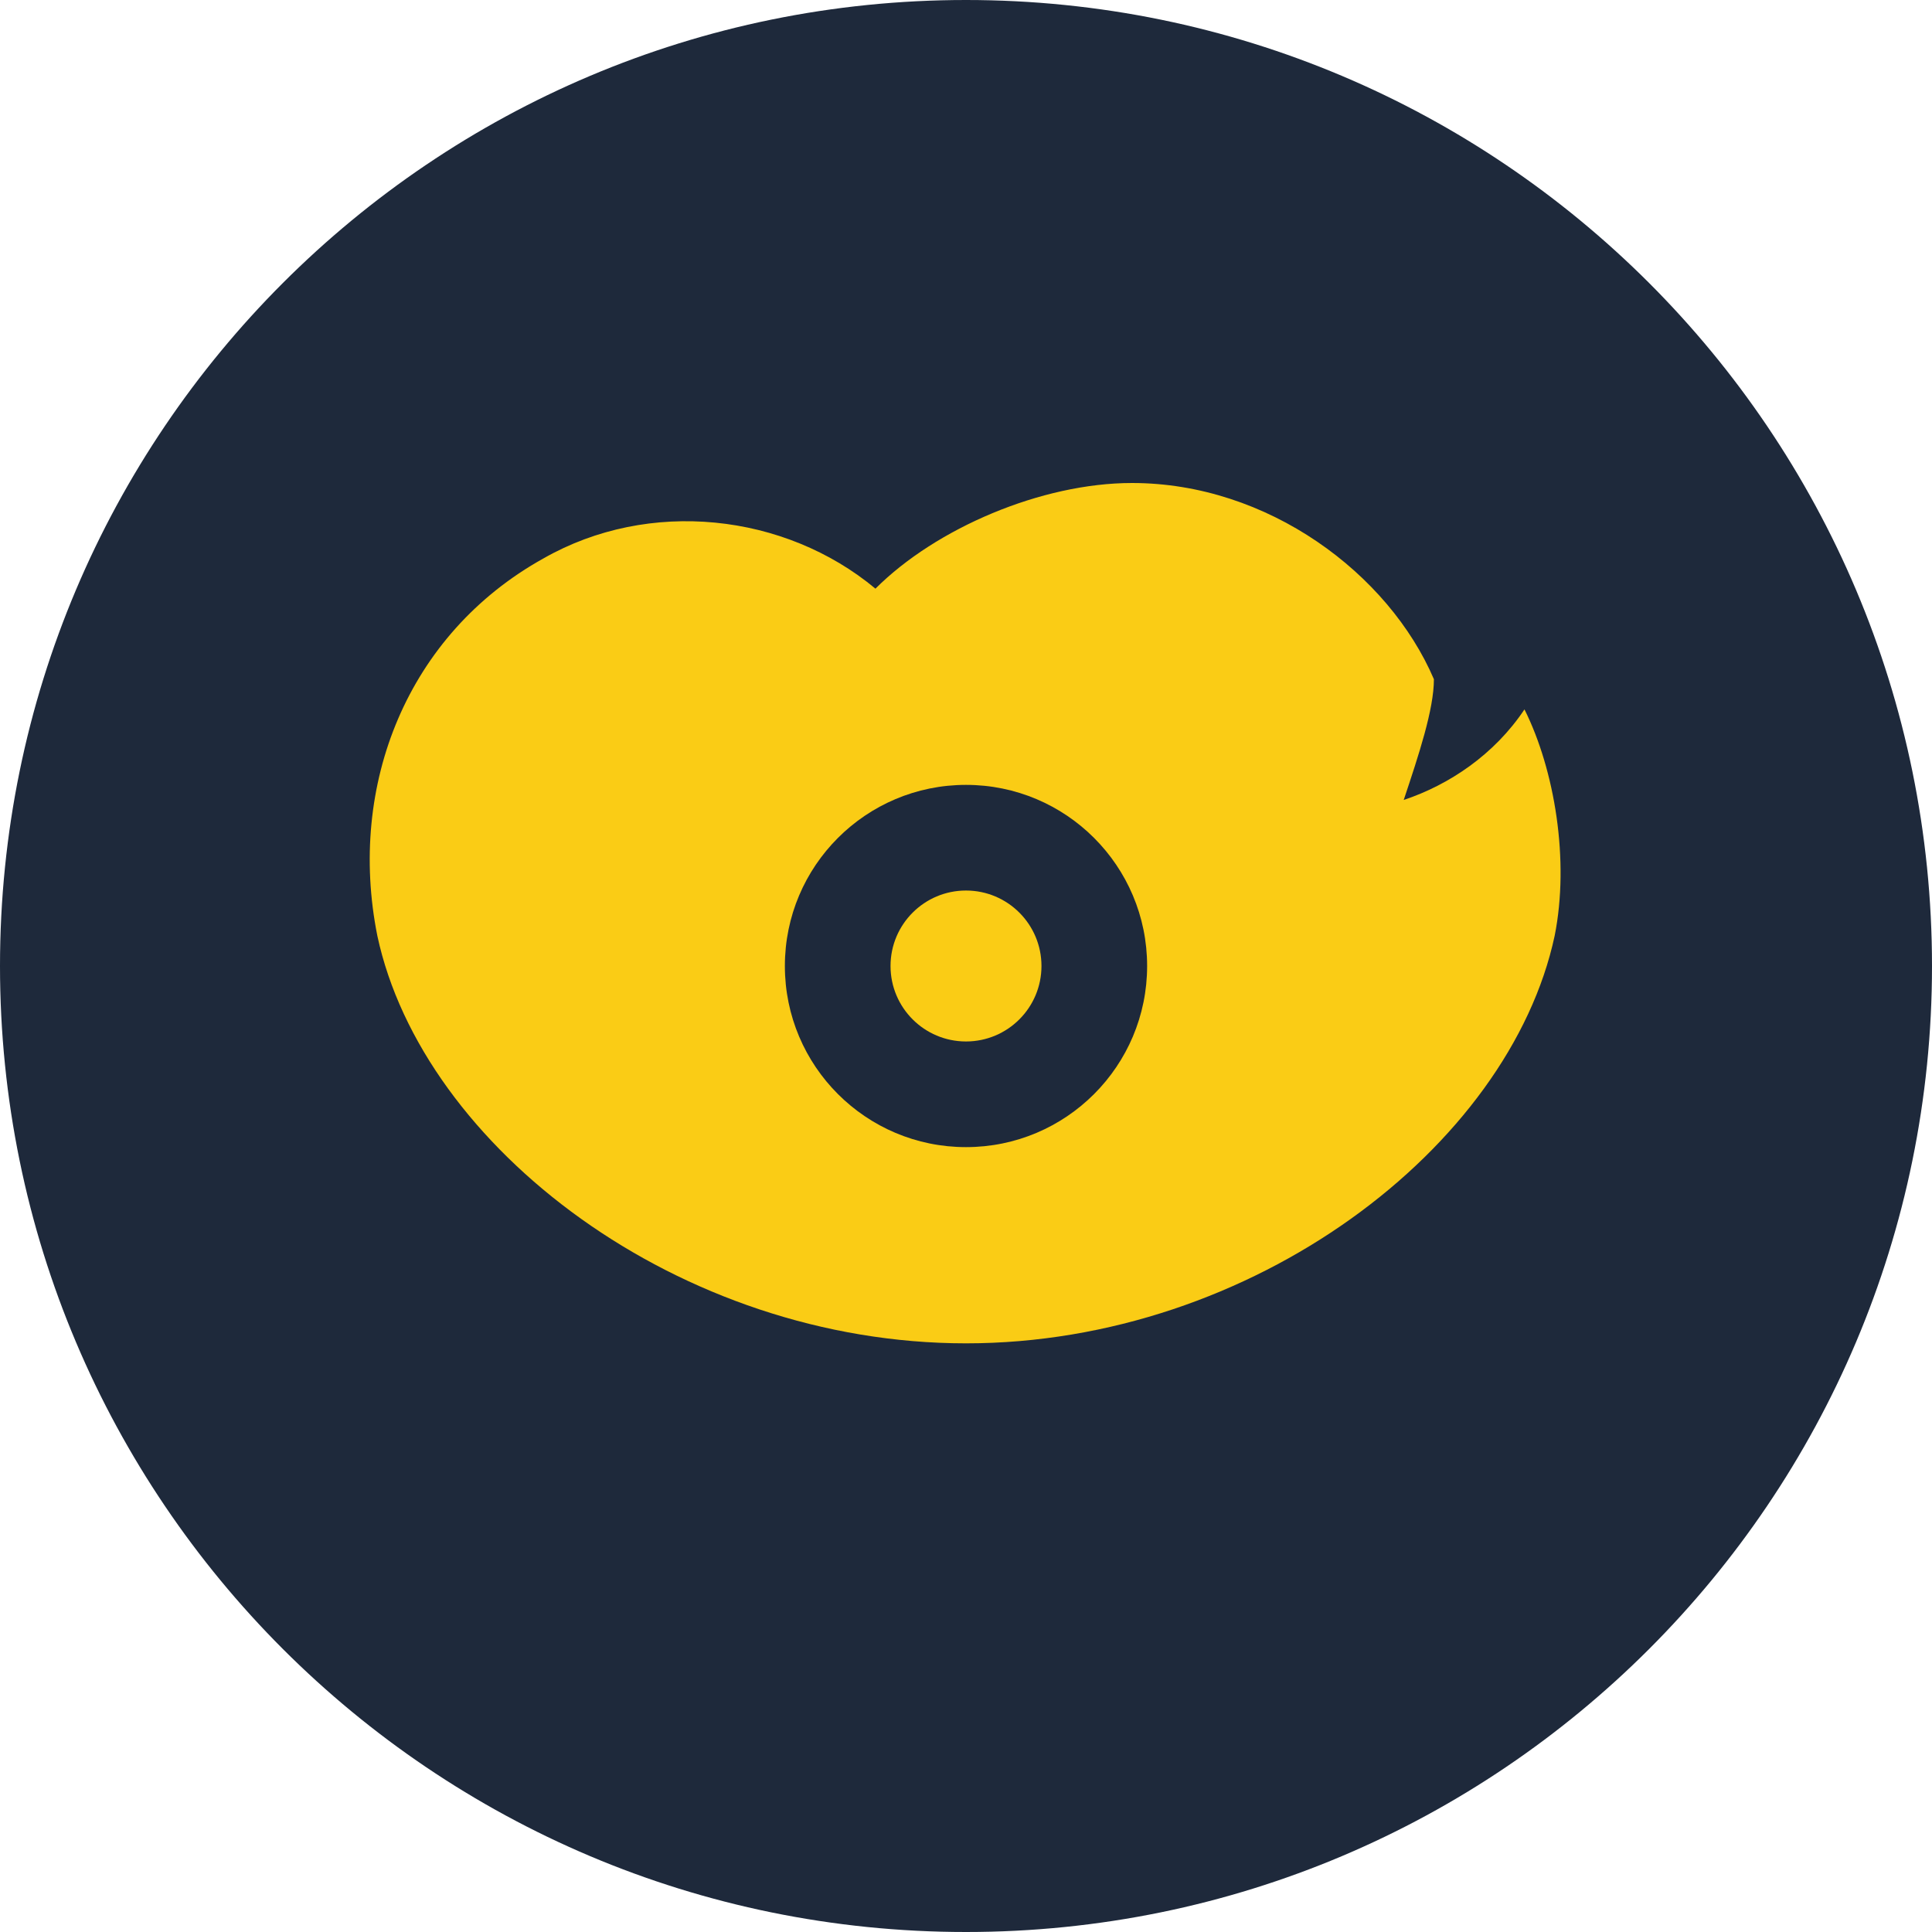
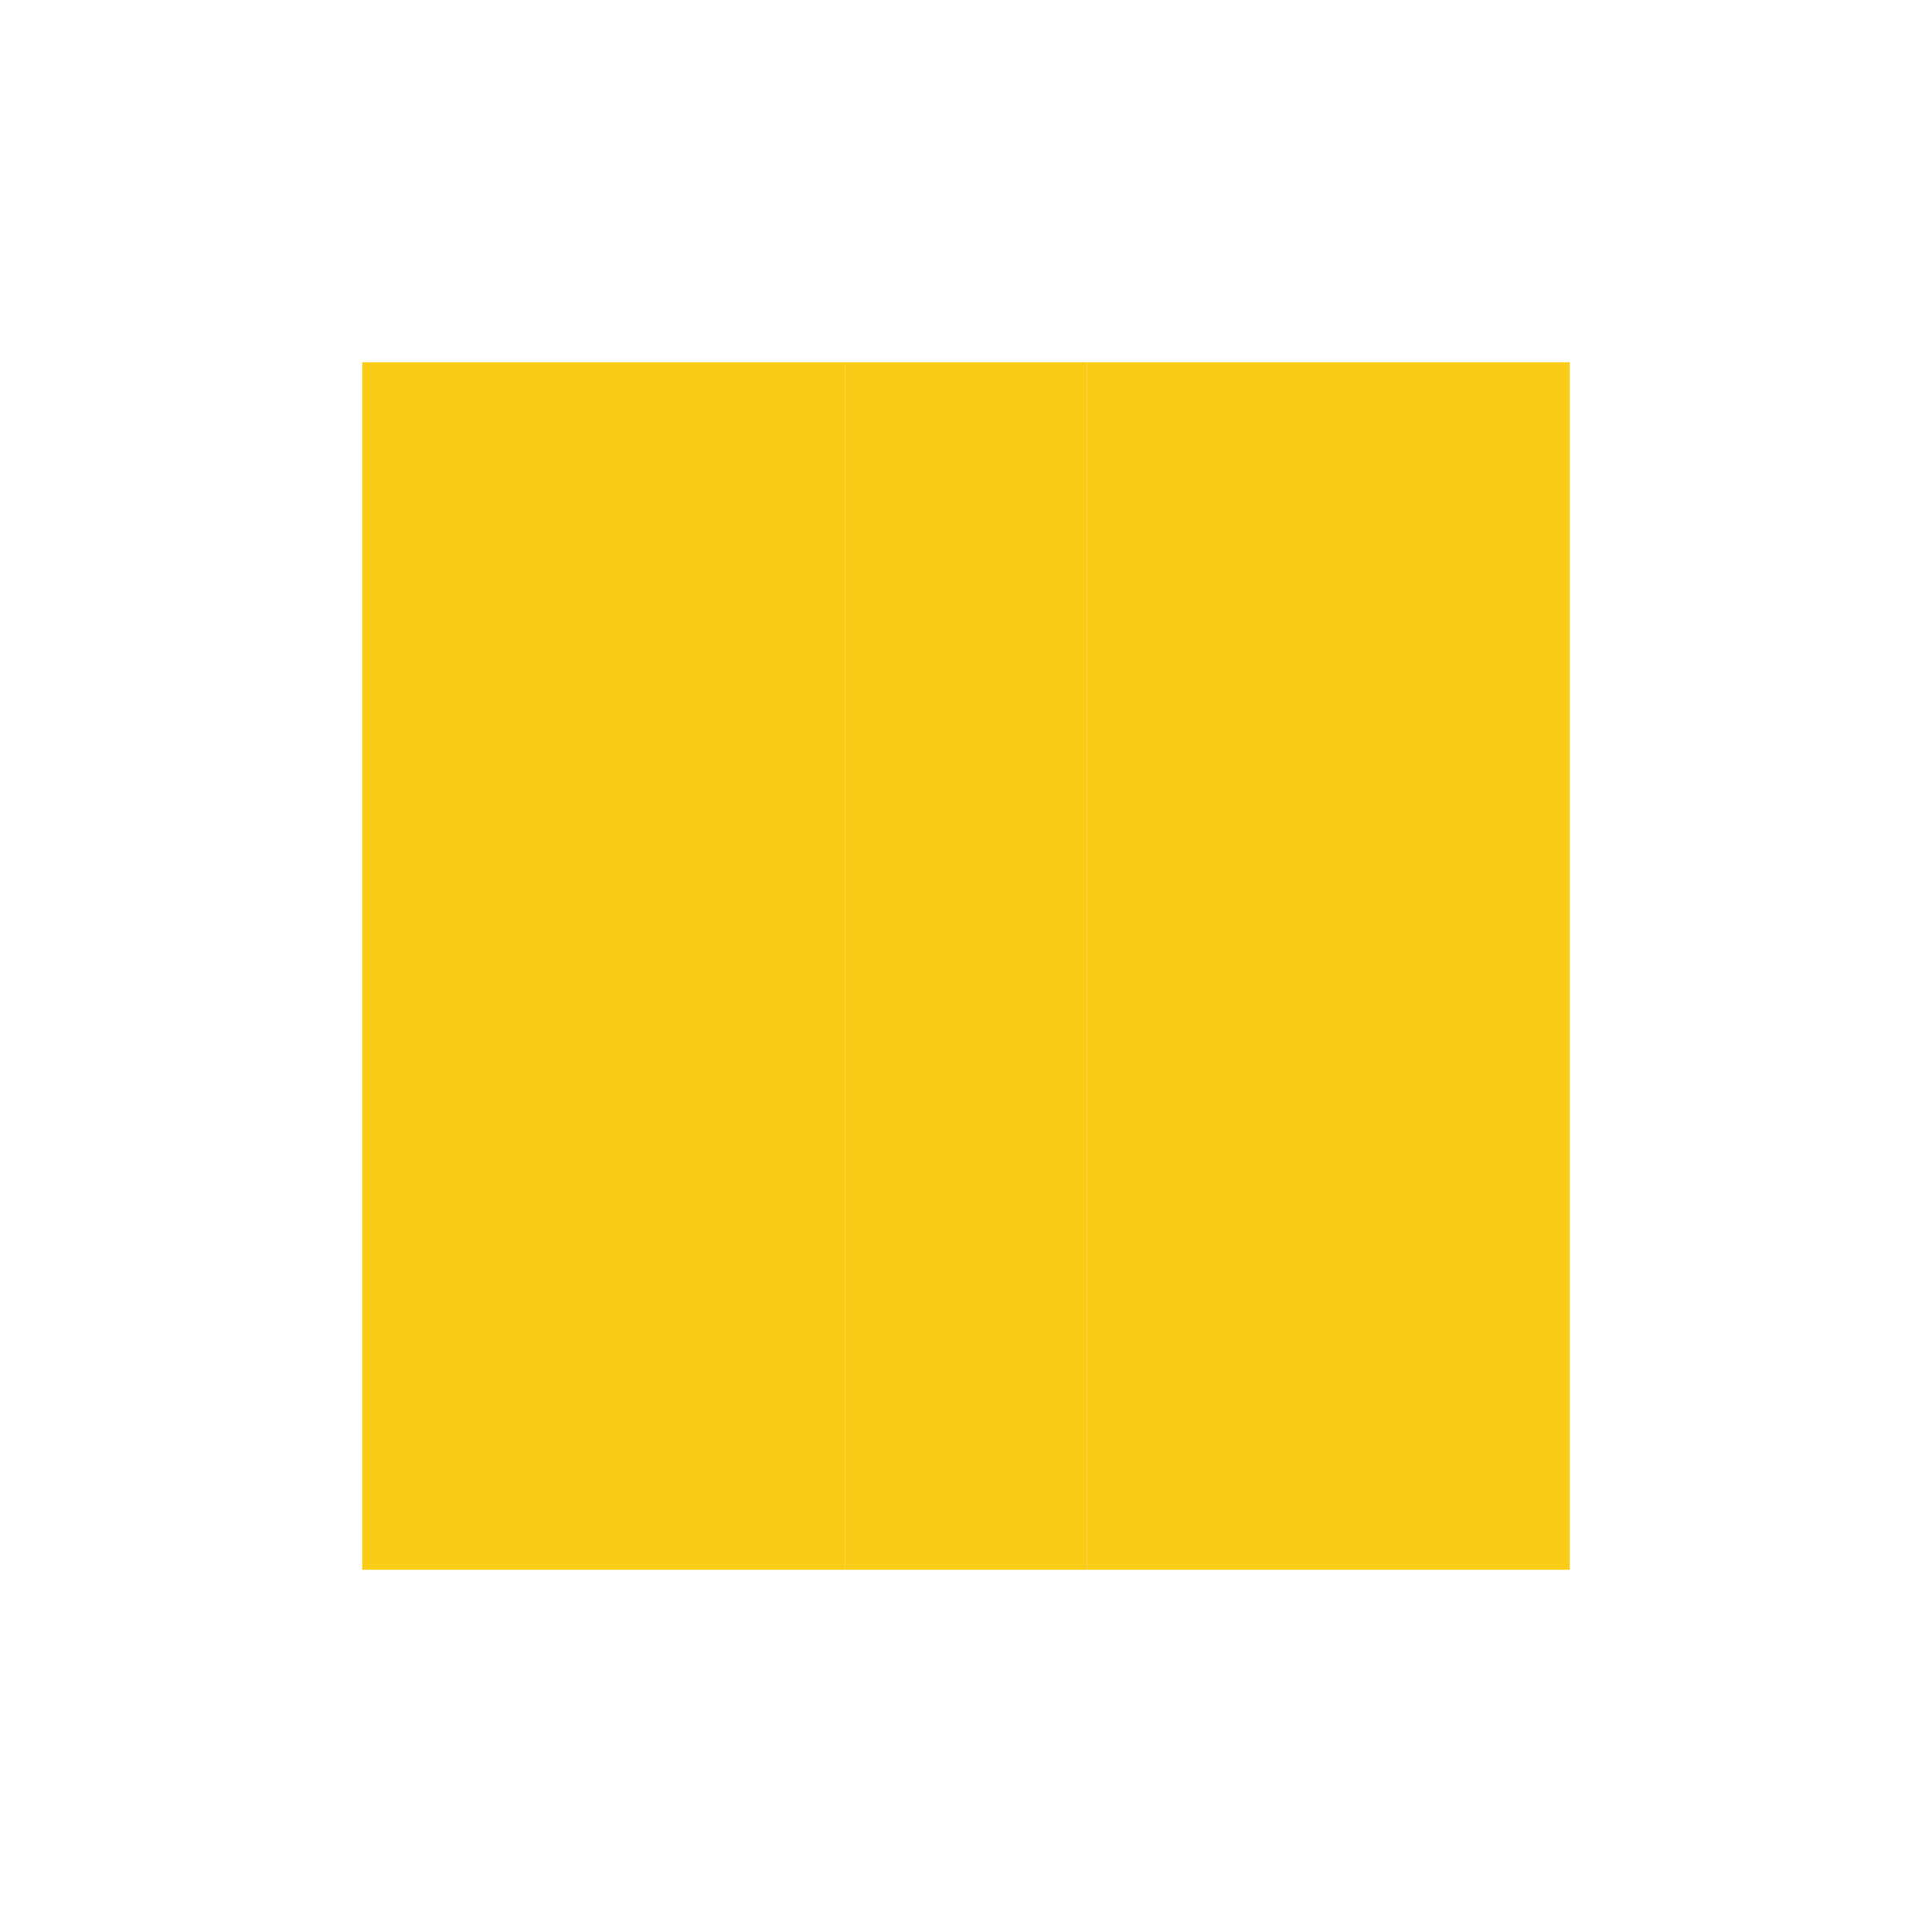
- <svg xmlns="http://www.w3.org/2000/svg" width="128" height="128" viewBox="0 0 128 128" fill="none">
-   <circle cx="64" cy="64" r="64" fill="#1E293B" />
-   <path d="M95 45C92 38 84 32 75 32C69 32 62 35 58 39C52 34 43 33 36 37C27 42 23 52 25 62C28 76 45 89 64 89C83 89 100 76 103 62C104 57 103 51 101 47C99 50 96 52 93 53C94 50 95 47 95 45Z" fill="#FACC15" />
-   <circle cx="64" cy="64" r="12" fill="#1E293B" />
-   <circle cx="64" cy="64" r="5" fill="#FACC15" />
+ <svg xmlns="http://www.w3.org/2000/svg" width="64" height="64" viewBox="0 0 64 64" fill="none">
+   <rect width="64" height="64" rx="8" fill="none" />
+   <g fill="#FACC15">
+     <path d="M12 12H28V52H12V12Z" />
+     <path d="M36 12H52V52H36V12Z" />
+     <path d="M28 12H36V52H28V12Z" />
+   </g>
</svg>
